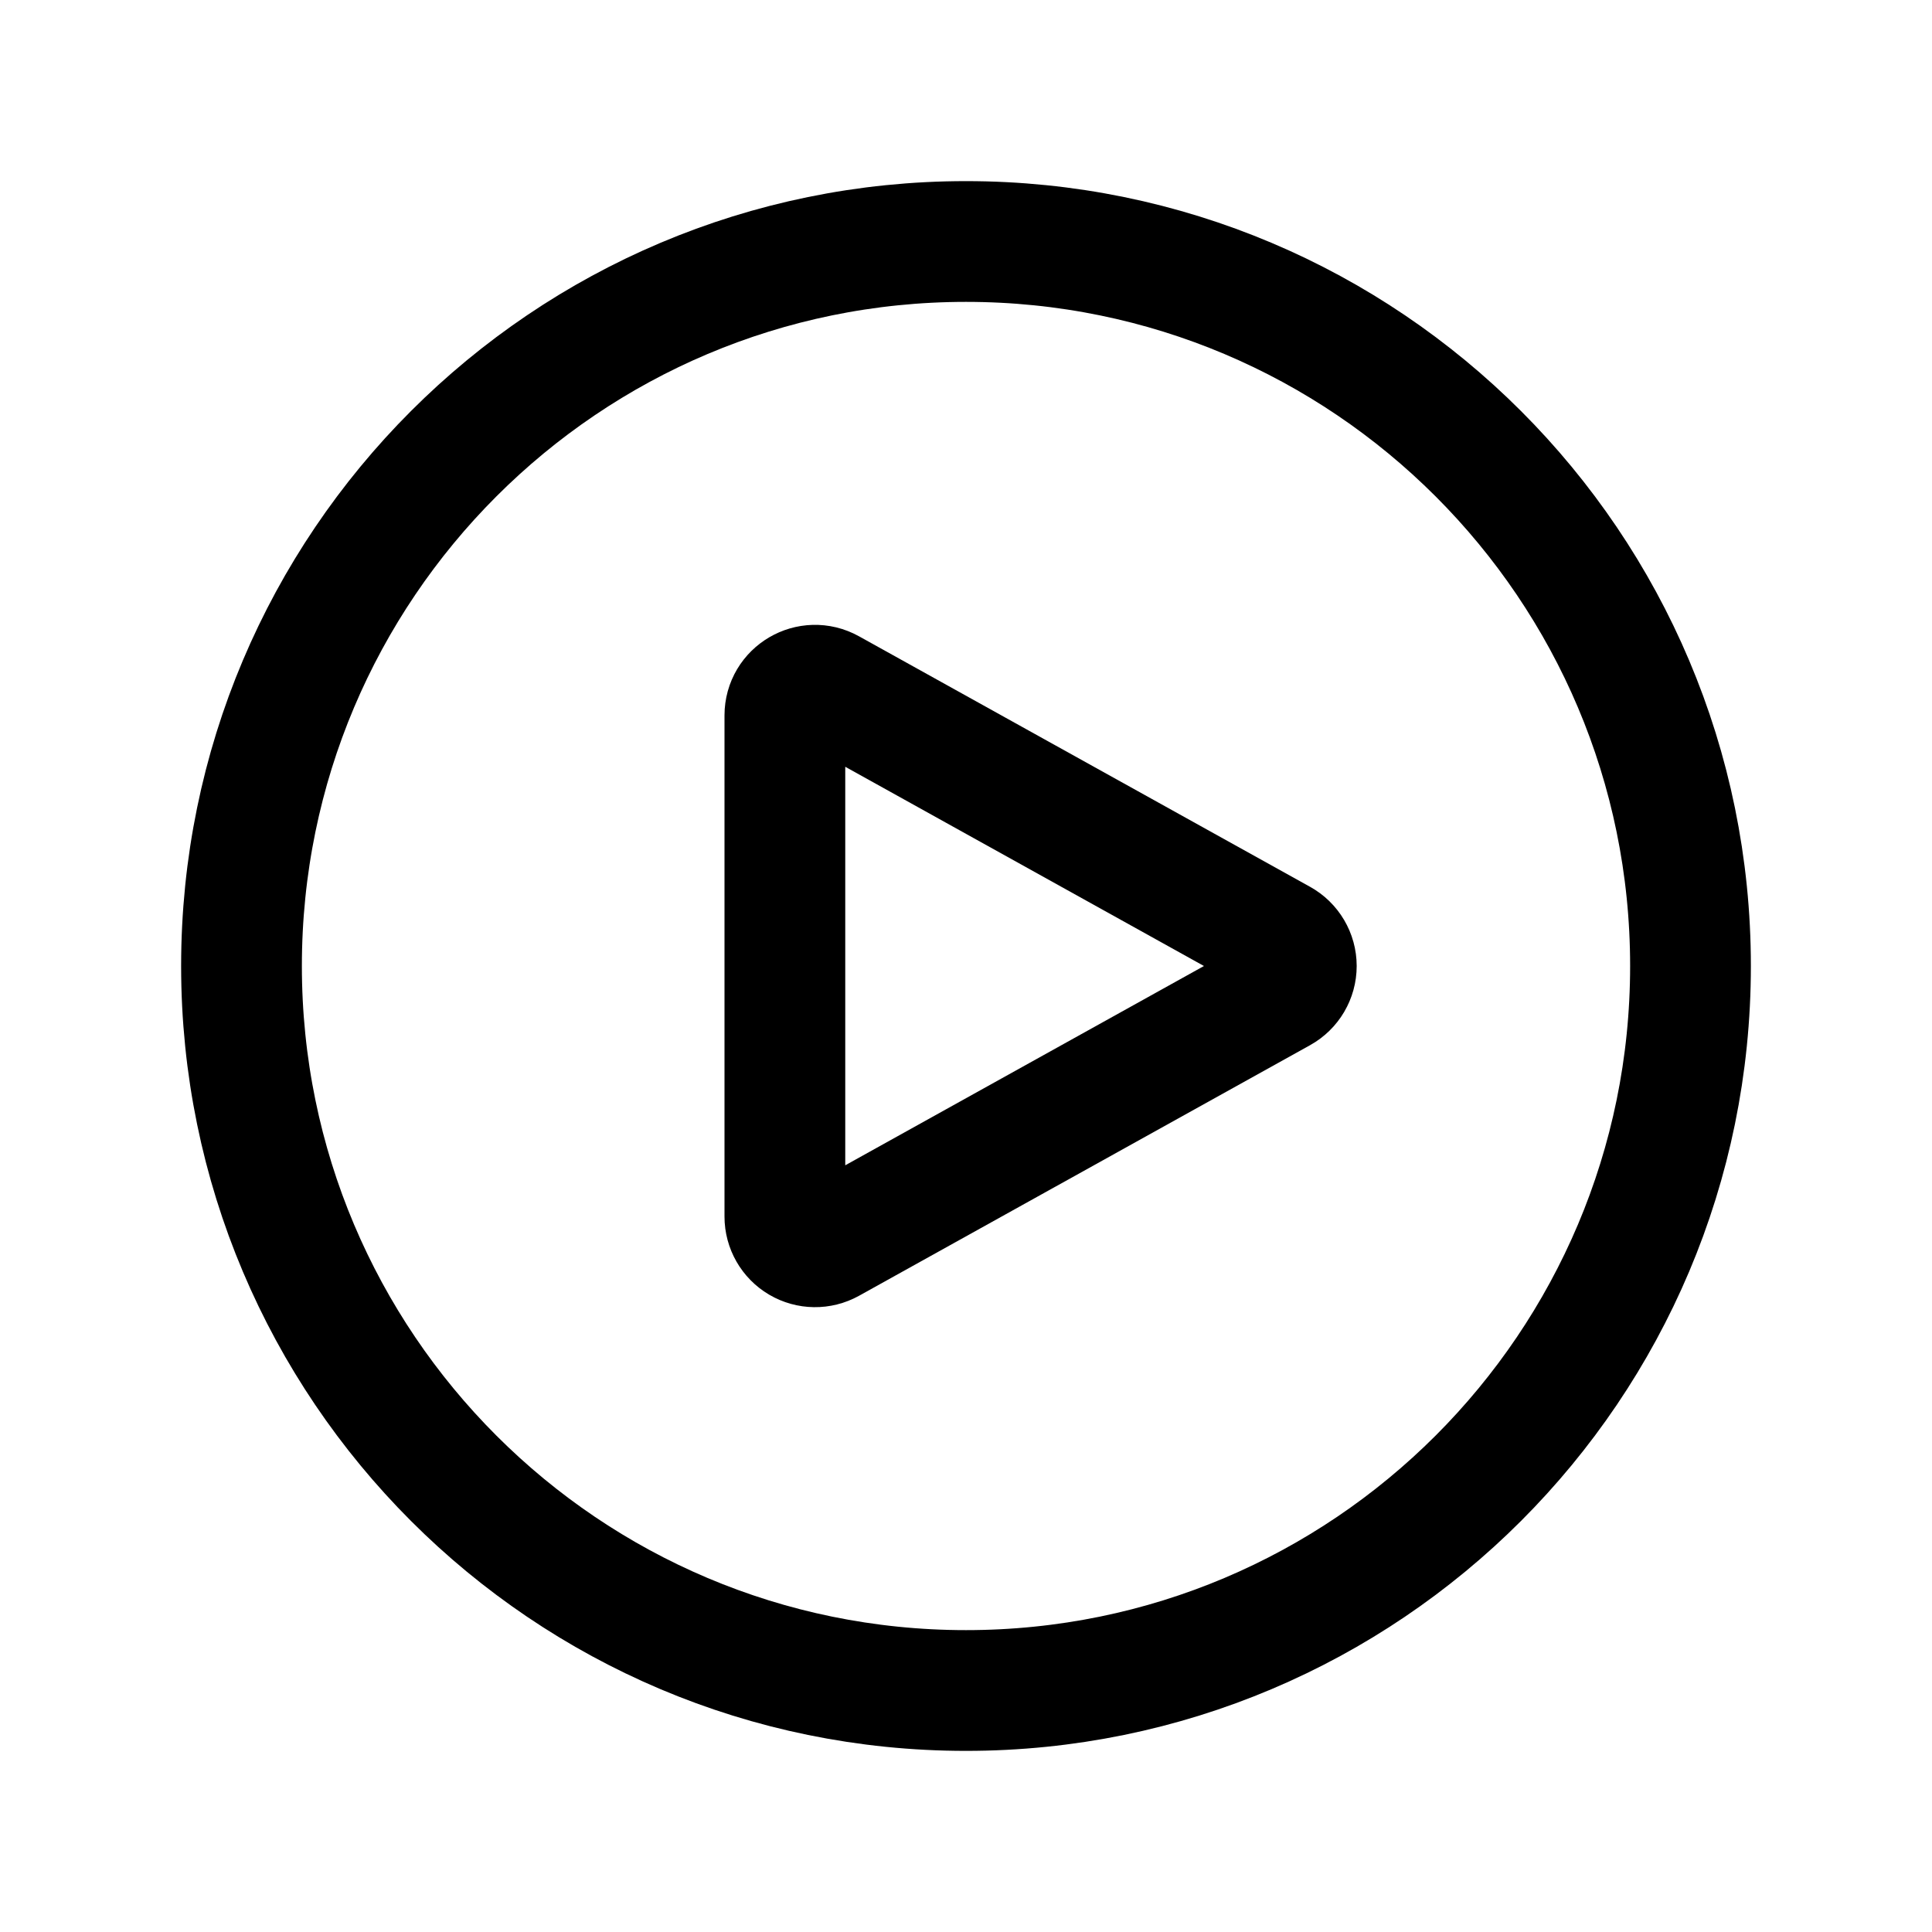
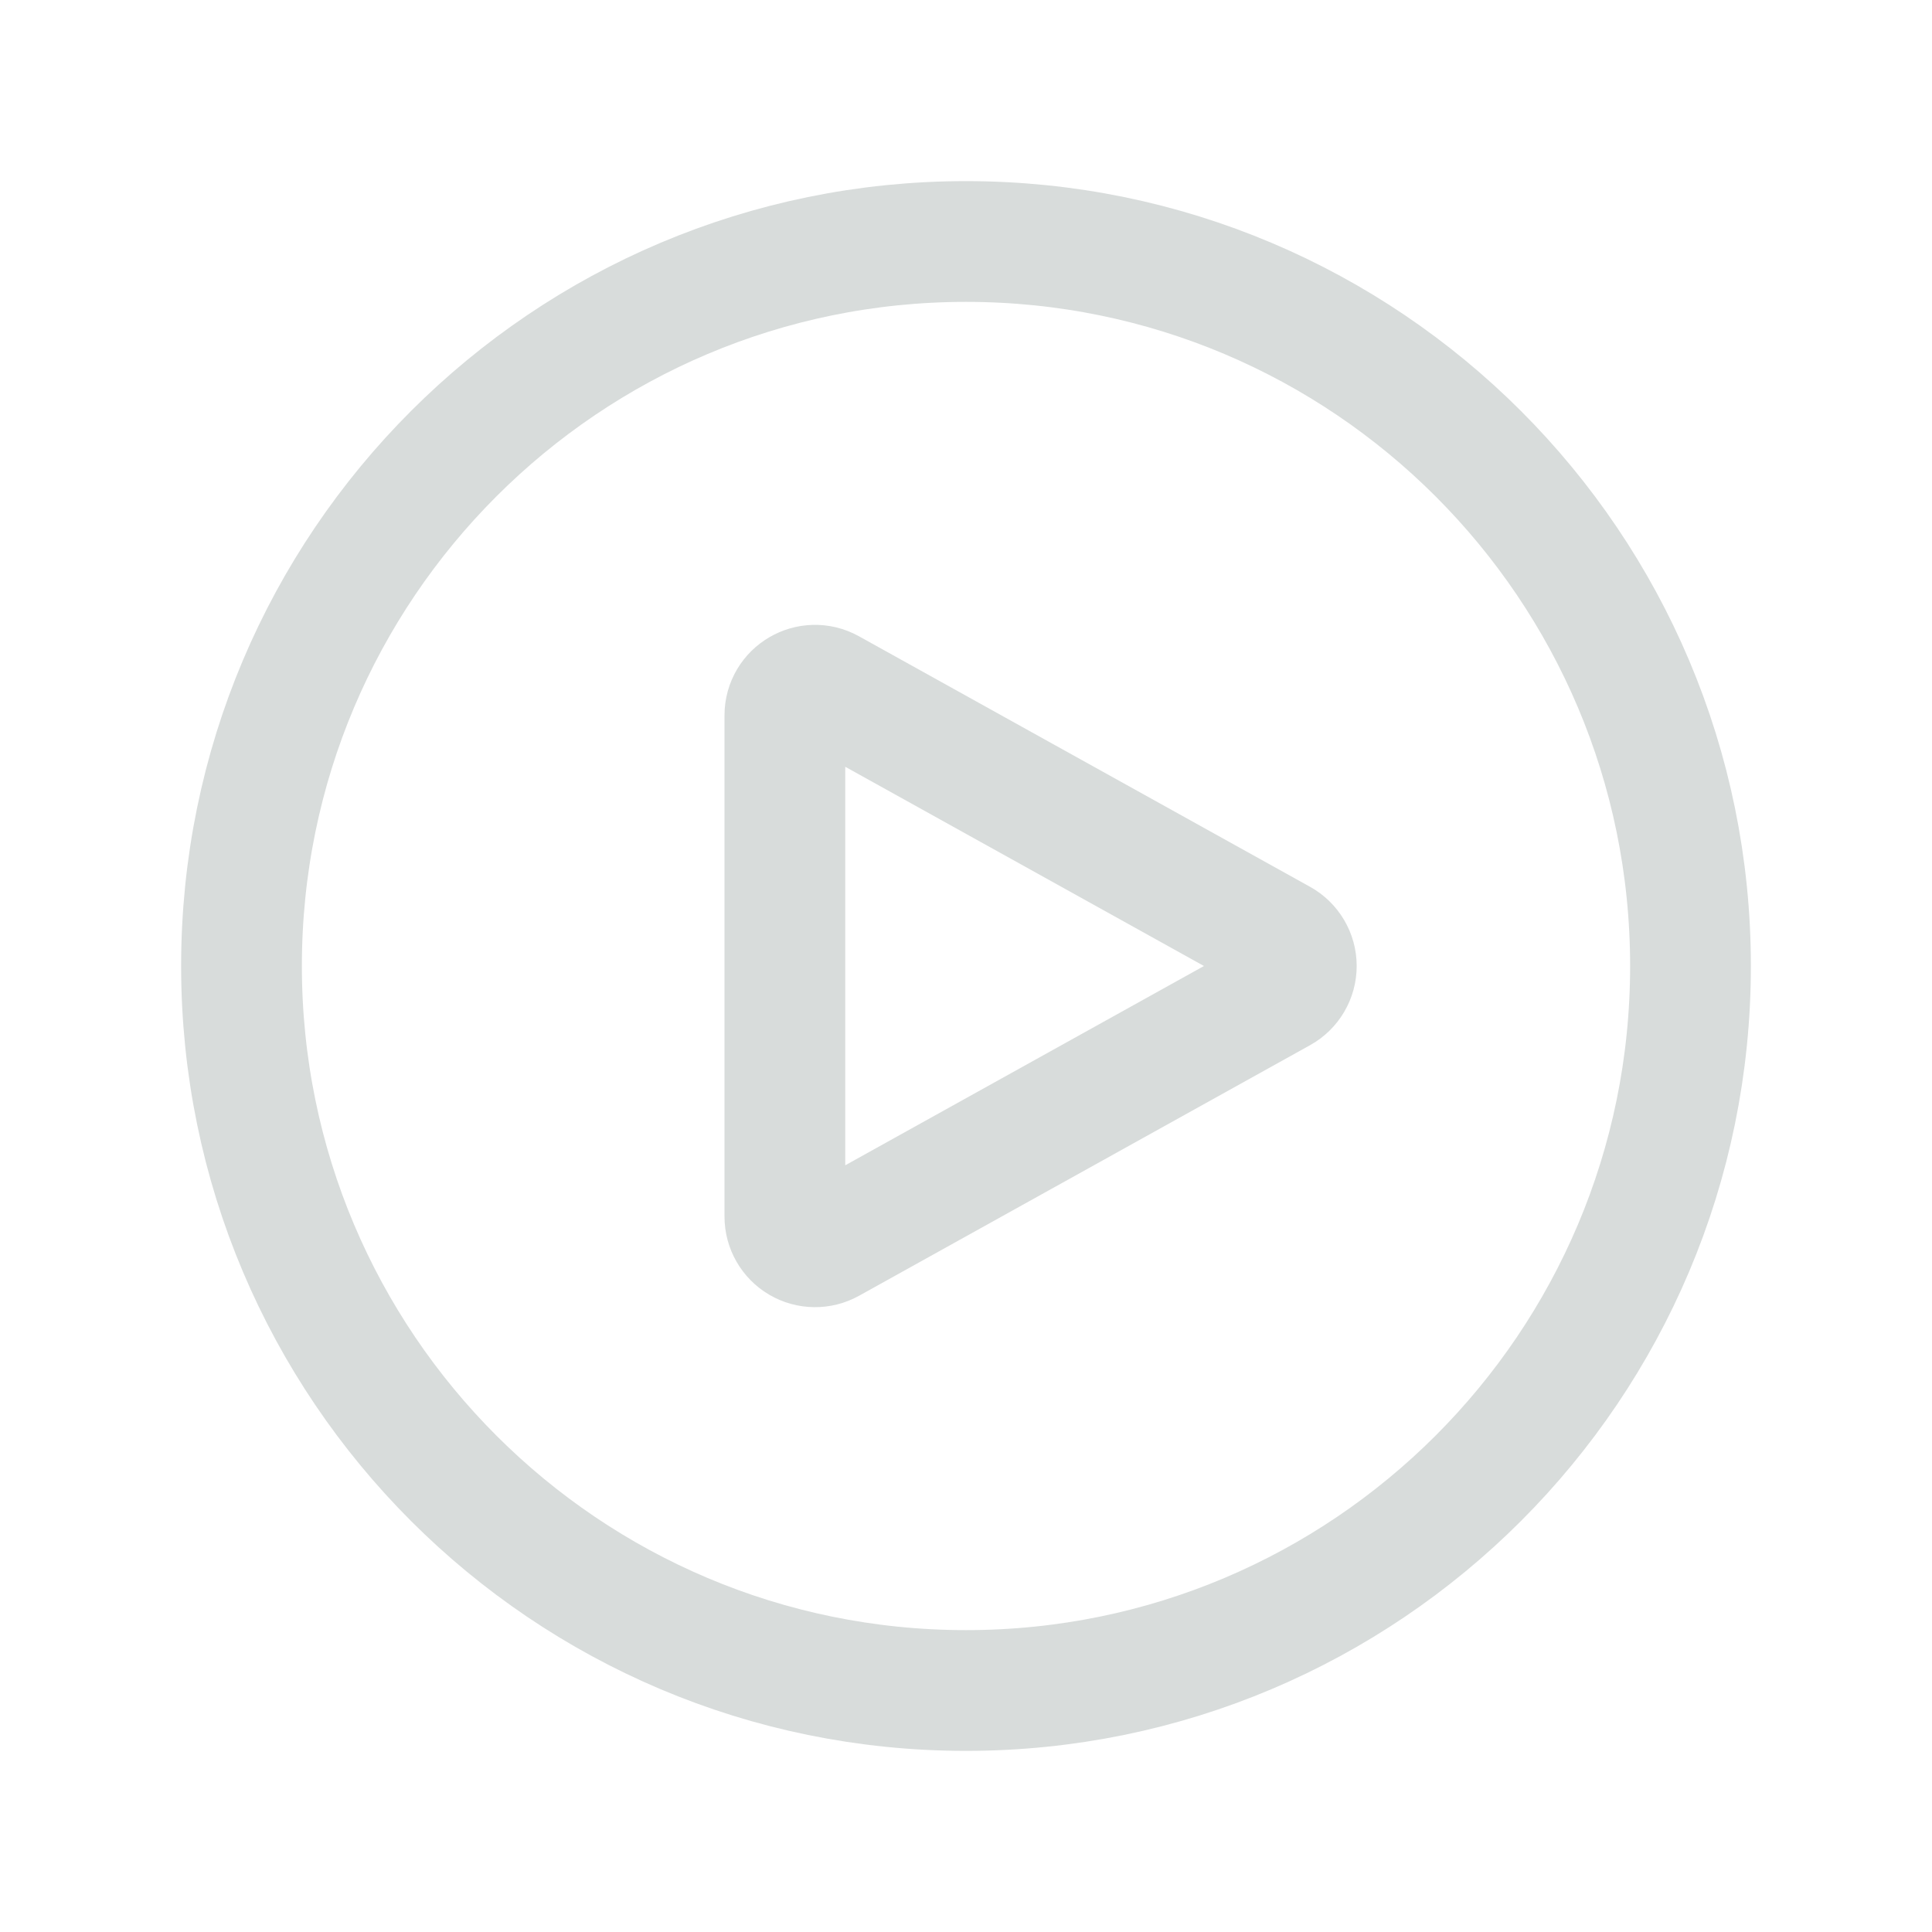
- <svg xmlns="http://www.w3.org/2000/svg" fill="none" viewBox="0 0 24 24" stroke-width="1.5" stroke="currentColor" class="w-6 h-6">
+ <svg xmlns="http://www.w3.org/2000/svg" fill="none" viewBox="0 0 24 24" stroke-width="1.5" stroke="#d8dcdb" class="w-6 h-6">
  <path stroke-linecap="round" stroke-linejoin="round" d="M21 12a9 9 0 11-18 0 9 9 0 0118 0z" />
  <path stroke-linecap="round" stroke-linejoin="round" d="M15.91 11.672a.375.375 0 010 .656l-5.603 3.113a.375.375 0 01-.557-.328V8.887c0-.286.307-.466.557-.327l5.603 3.112z" />
</svg>
